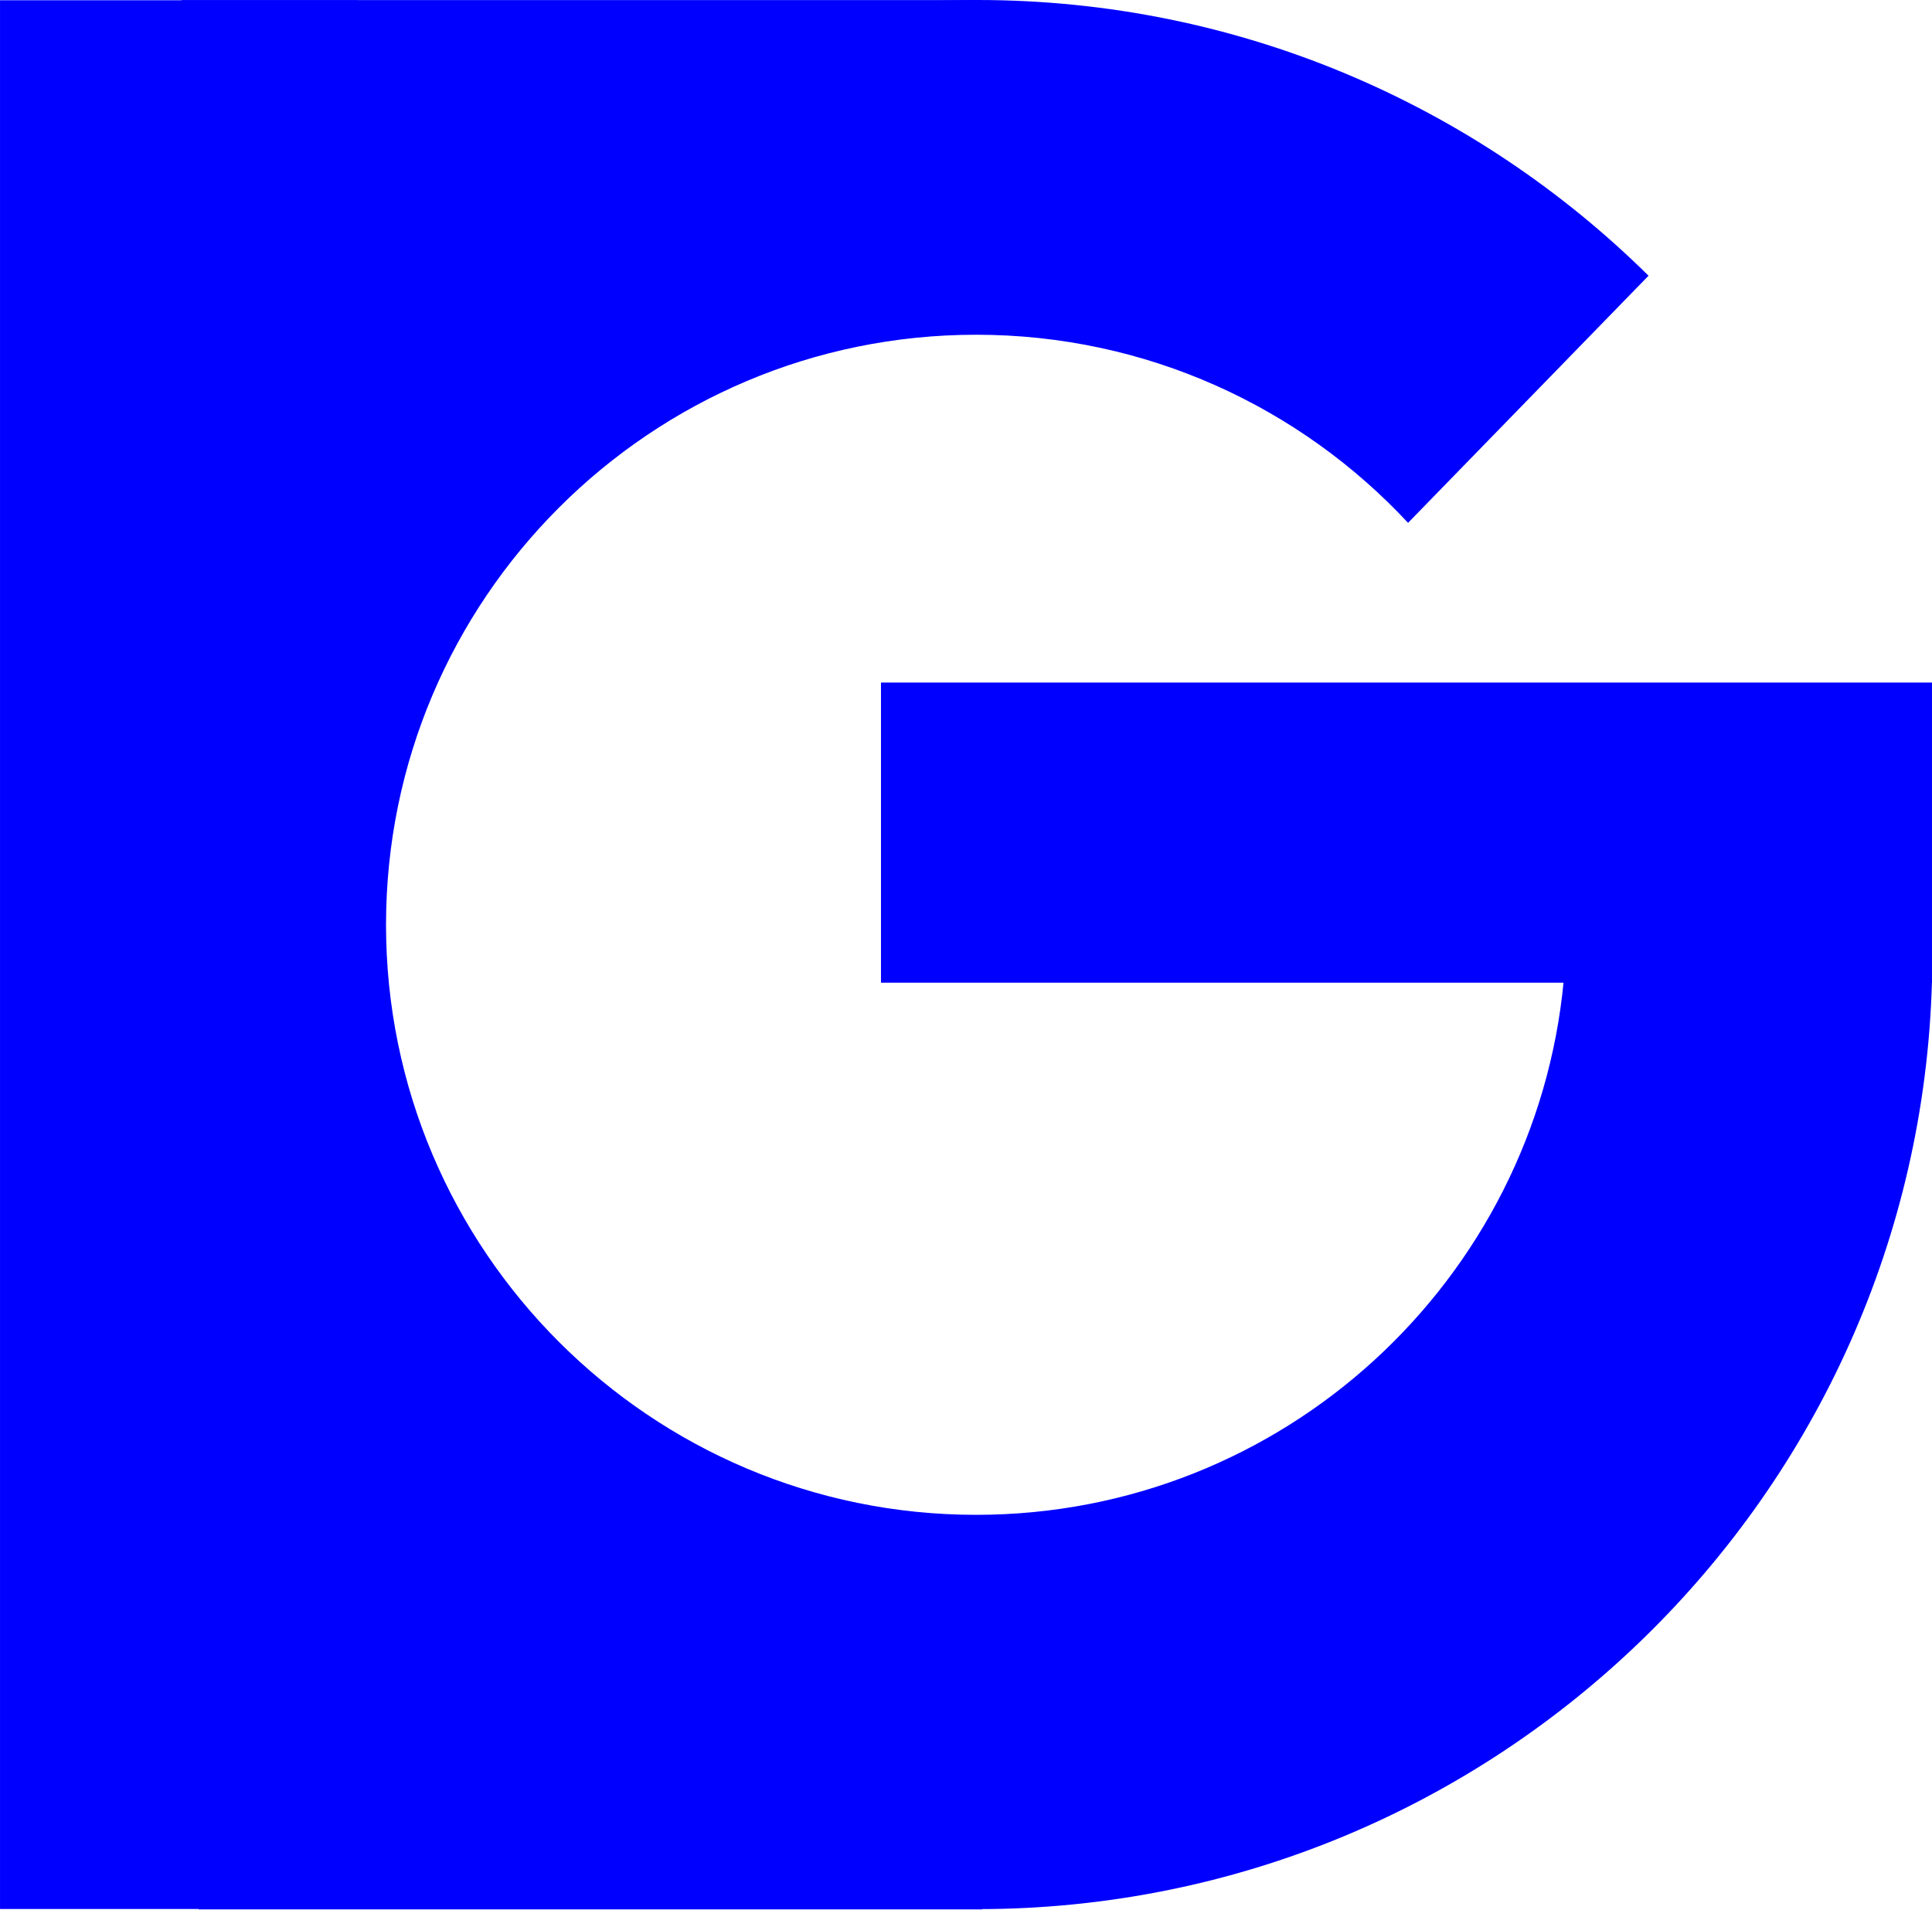
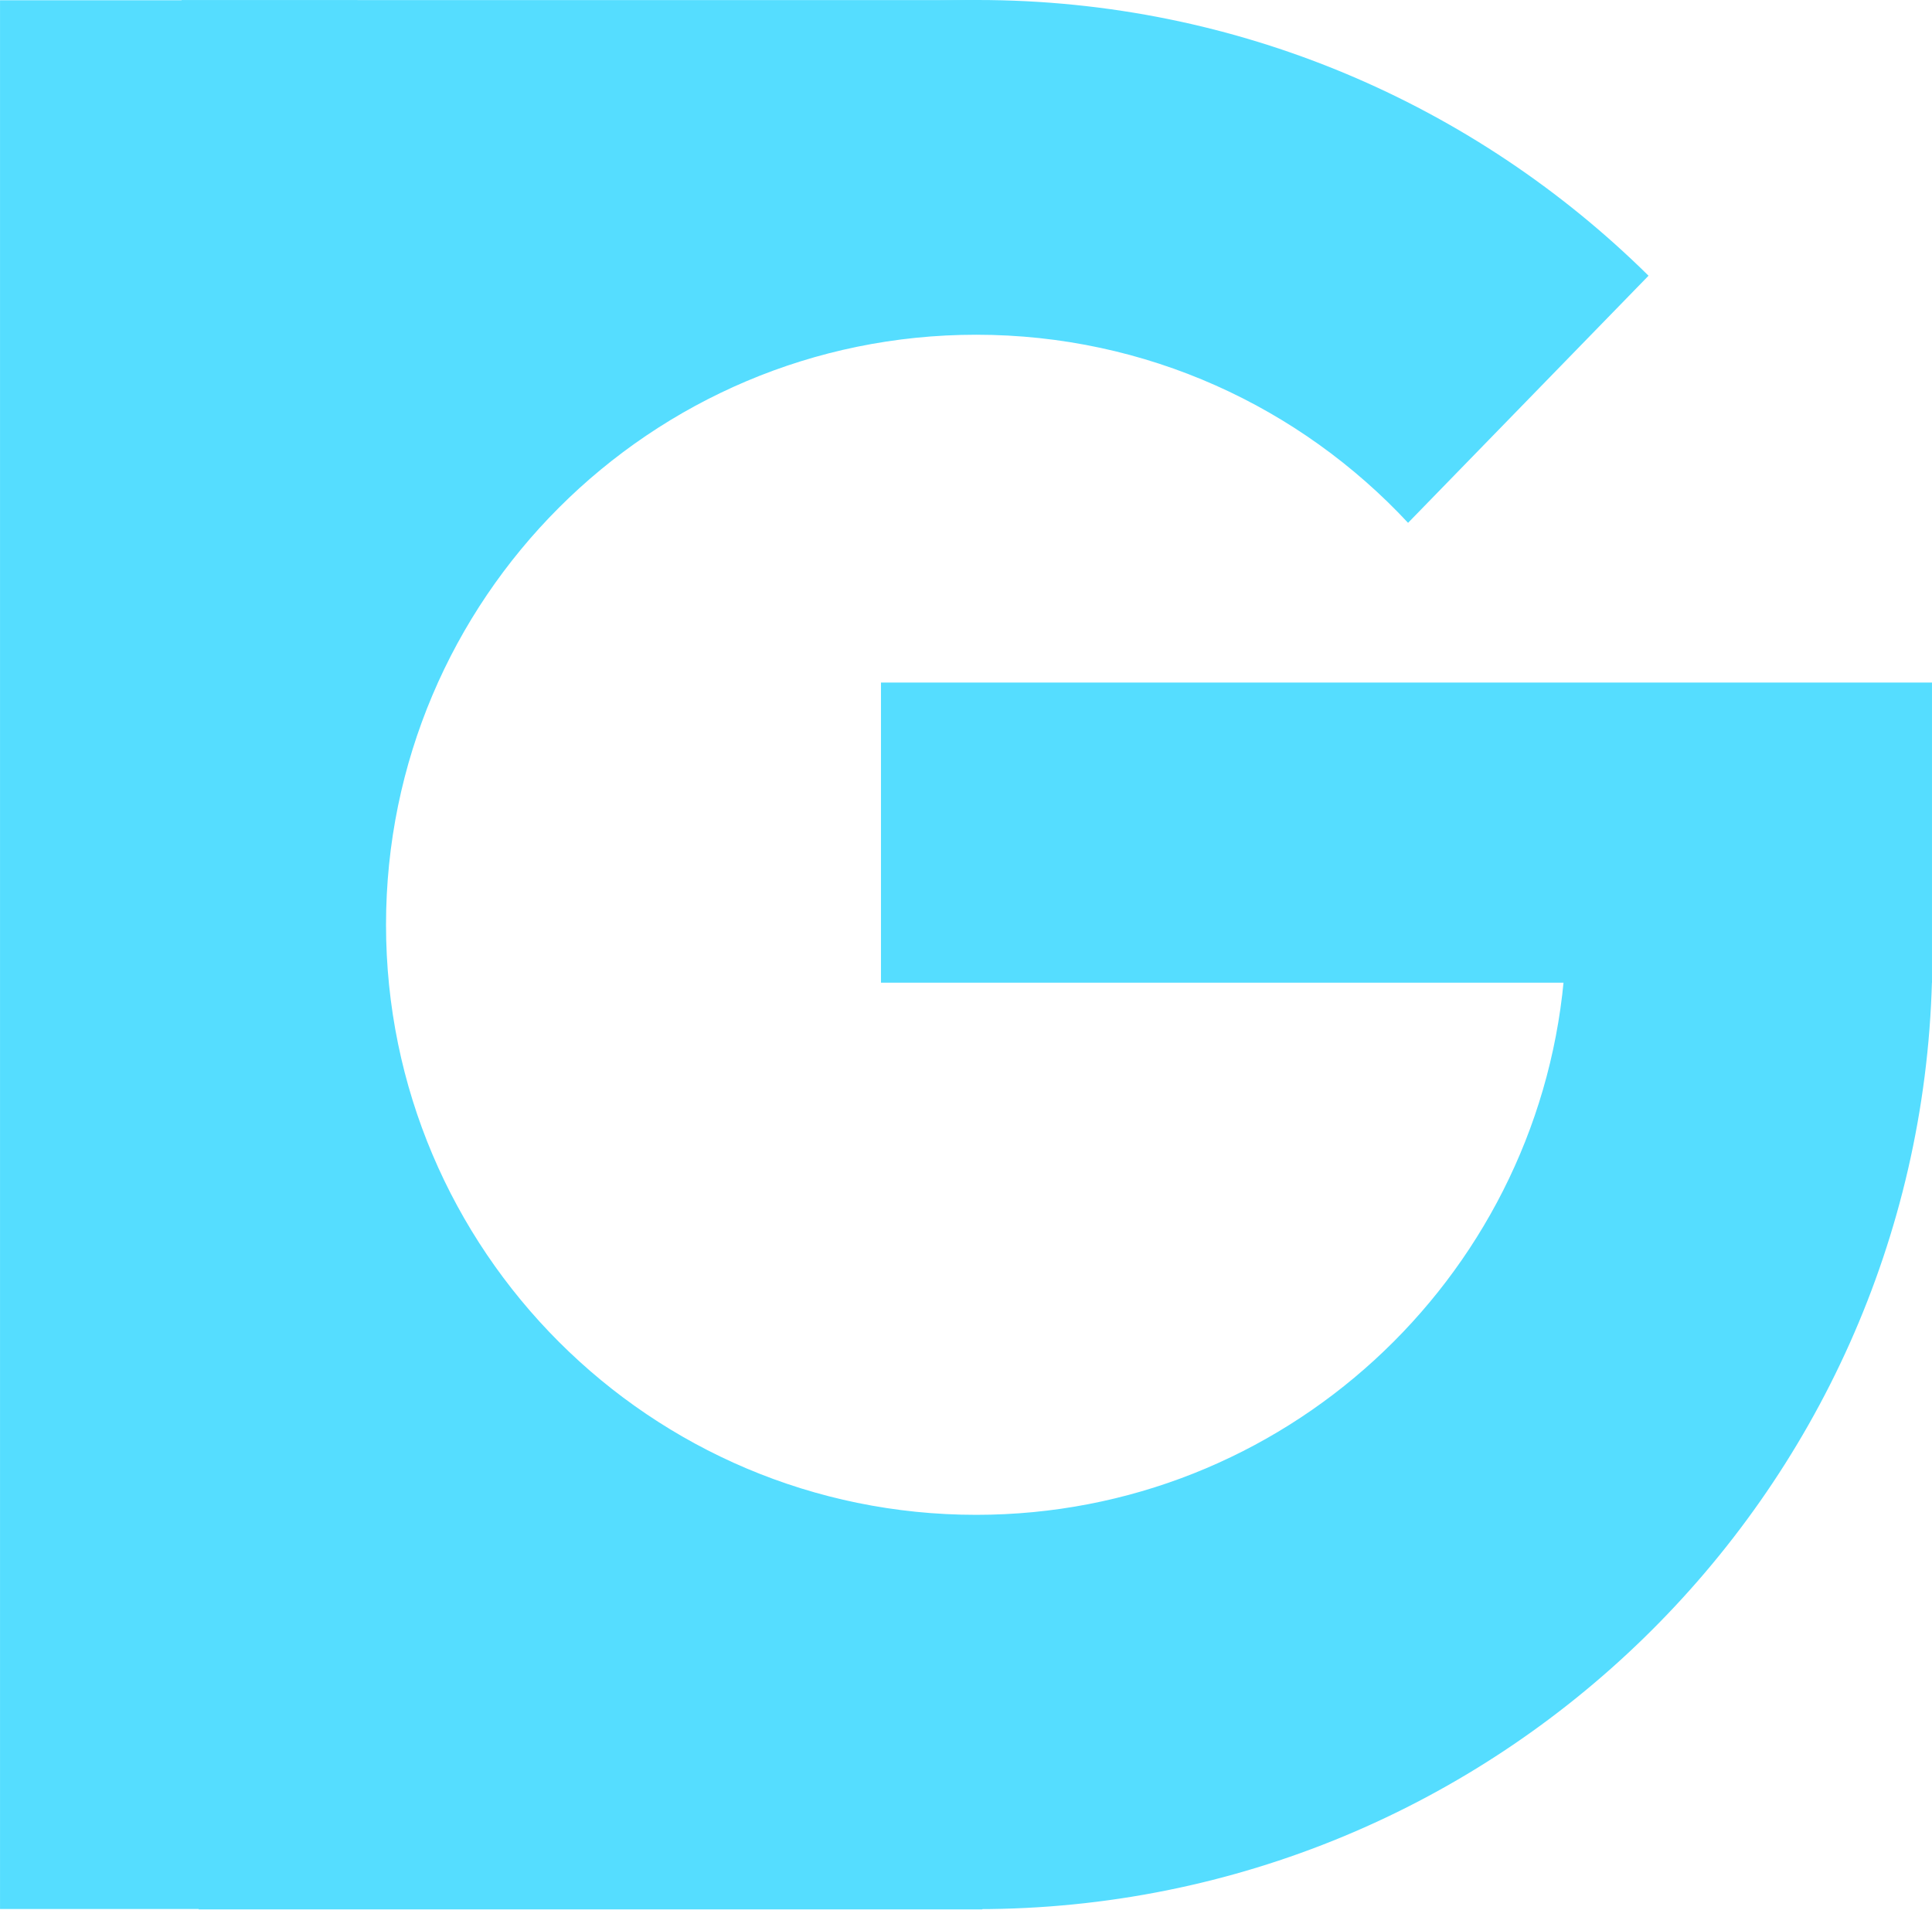
<svg xmlns="http://www.w3.org/2000/svg" version="1.1" xml:space="preserve" style="clip-rule:evenodd;fill-rule:evenodd;stroke-linejoin:round;stroke-miterlimit:2" id="svg22" viewBox="-0.02 0 1521.42 1503.9">
  <defs id="defs26" />
-   <g transform="matrix(1.15636,0,0,1.15636,-591.9022,-1276.332)" id="g4">
-     <path d="m 1827.53,1772.11 c -9.63,350.46 -297.16,632.01 -649.93,632.01 -358.851,0 -650.189,-291.34 -650.189,-650.18 0,-358.85 291.338,-650.19 650.189,-650.19 178.03,0 339.44,71.71 456.91,187.8 l -163.76,168.32 c -73.4,-78.8 -178.05,-128.12 -294.12,-128.12 -221.813,0 -401.897,180.09 -401.897,401.9 0,221.81 180.084,401.9 401.897,401.9 208.95,0 380.86,-159.8 400.11,-363.74 z" style="fill:#0000ff" id="path2" />
-   </g>
-   <g transform="matrix(1.02328,0,0,1.10211,-540.9957,-1255.071)" id="g8">
-     <rect x="1206.64" y="1626.58" width="808.822" height="214.494" style="fill:#0000ff" id="rect6" />
-   </g>
-   <g transform="matrix(1.18868,0,0,0.924266,-653.3639,-894.7331)" id="g12">
-     <rect x="549.655" y="968.264" width="236.837" height="1626.58" style="fill:#0000ff" id="rect10" />
-   </g>
-   <g transform="matrix(1.06304,0,0,0.992011,-545.8177,-964.8916)" id="g16">
-     <rect x="647.965" y="972.733" width="589.859" height="187.682" style="fill:#0000ff" id="rect14" />
-   </g>
-   <g transform="matrix(0.902626,0,0,0.960477,-440.5688,-885.3832)" id="g20">
-     <rect x="661.371" y="2246.29" width="683.7" height="241.306" style="fill:#0000ff" id="rect18" />
+   <g transform="matrix(1.02328,0,0,1.10211,-540.9957,-1255.071)" id="g8" style="fill:#00ffff">
+     <rect x="1206.64" y="1626.58" width="808.822" height="214.494" style="fill:#55ddff" id="rect6" />
+     <path d="m 1827.53,1772.11 c -9.63,350.46 -297.16,632.01 -649.93,632.01 -358.851,0 -650.189,-291.34 -650.189,-650.18 0,-358.85 291.338,-650.19 650.189,-650.19 178.03,0 339.44,71.71 456.91,187.8 l -163.76,168.32 c -73.4,-78.8 -178.05,-128.12 -294.12,-128.12 -221.813,0 -401.897,180.09 -401.897,401.9 0,221.81 180.084,401.9 401.897,401.9 208.95,0 380.86,-159.8 400.11,-363.74 z" style="clip-rule:evenodd;fill-rule:evenodd;stroke-linejoin:round;stroke-miterlimit:2;fill:#55ddff" id="path2" transform="matrix(1.130052,0,0,1.049224,-49.74836,-19.29118)" />
+     <rect x="549.655" y="968.264" width="236.837" height="1626.58" style="clip-rule:evenodd;fill-rule:evenodd;stroke-linejoin:round;stroke-miterlimit:2;fill:#55ddff" id="rect10" transform="matrix(1.161637,0,0,0.8386332,-109.8118,326.9532)" />
+     <rect x="661.371" y="2246.29" width="683.7" height="241.306" style="clip-rule:evenodd;fill-rule:evenodd;stroke-linejoin:round;stroke-miterlimit:2;fill:#55ddff" id="rect18" transform="matrix(0.8820909,0,0,0.8714892,98.14215,335.4368)" />
+     <rect x="647.965" y="972.733" width="589.859" height="187.682" style="clip-rule:evenodd;fill-rule:evenodd;stroke-linejoin:round;stroke-miterlimit:2;fill:#55ddff" id="rect14" transform="matrix(1.038855,0,0,0.9001016,-4.712298,263.2948)" />
  </g>
</svg>
